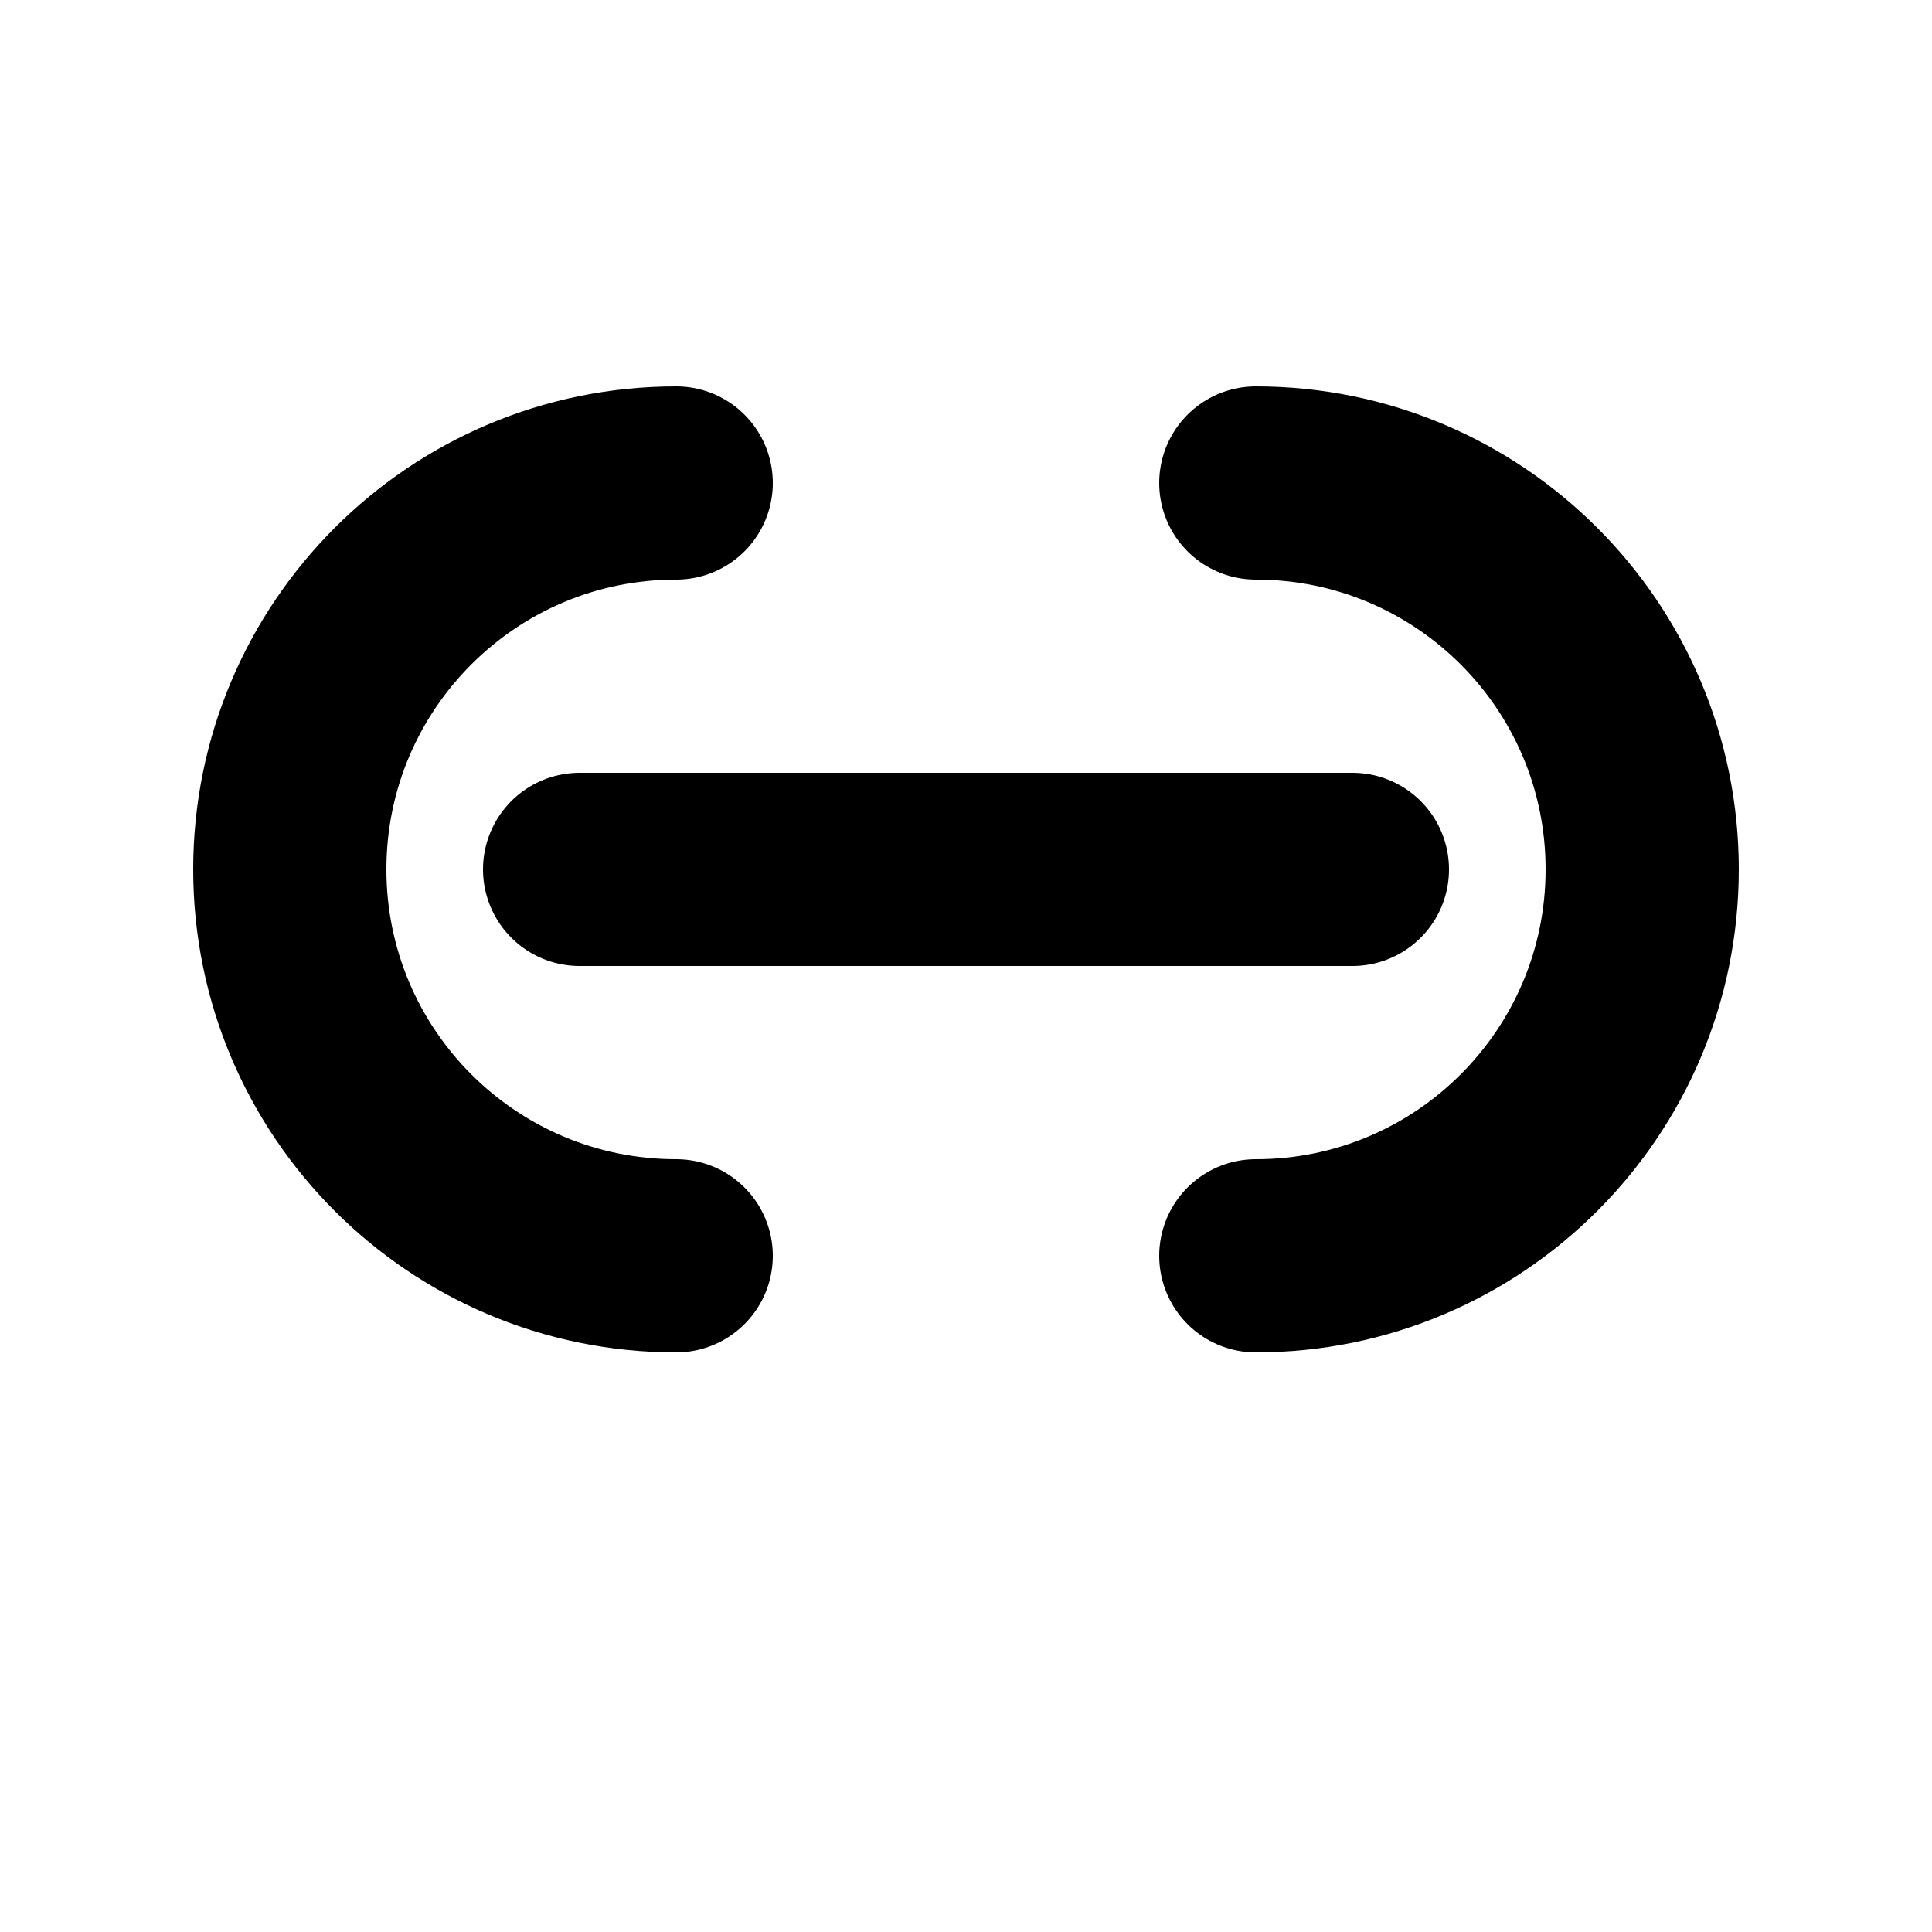
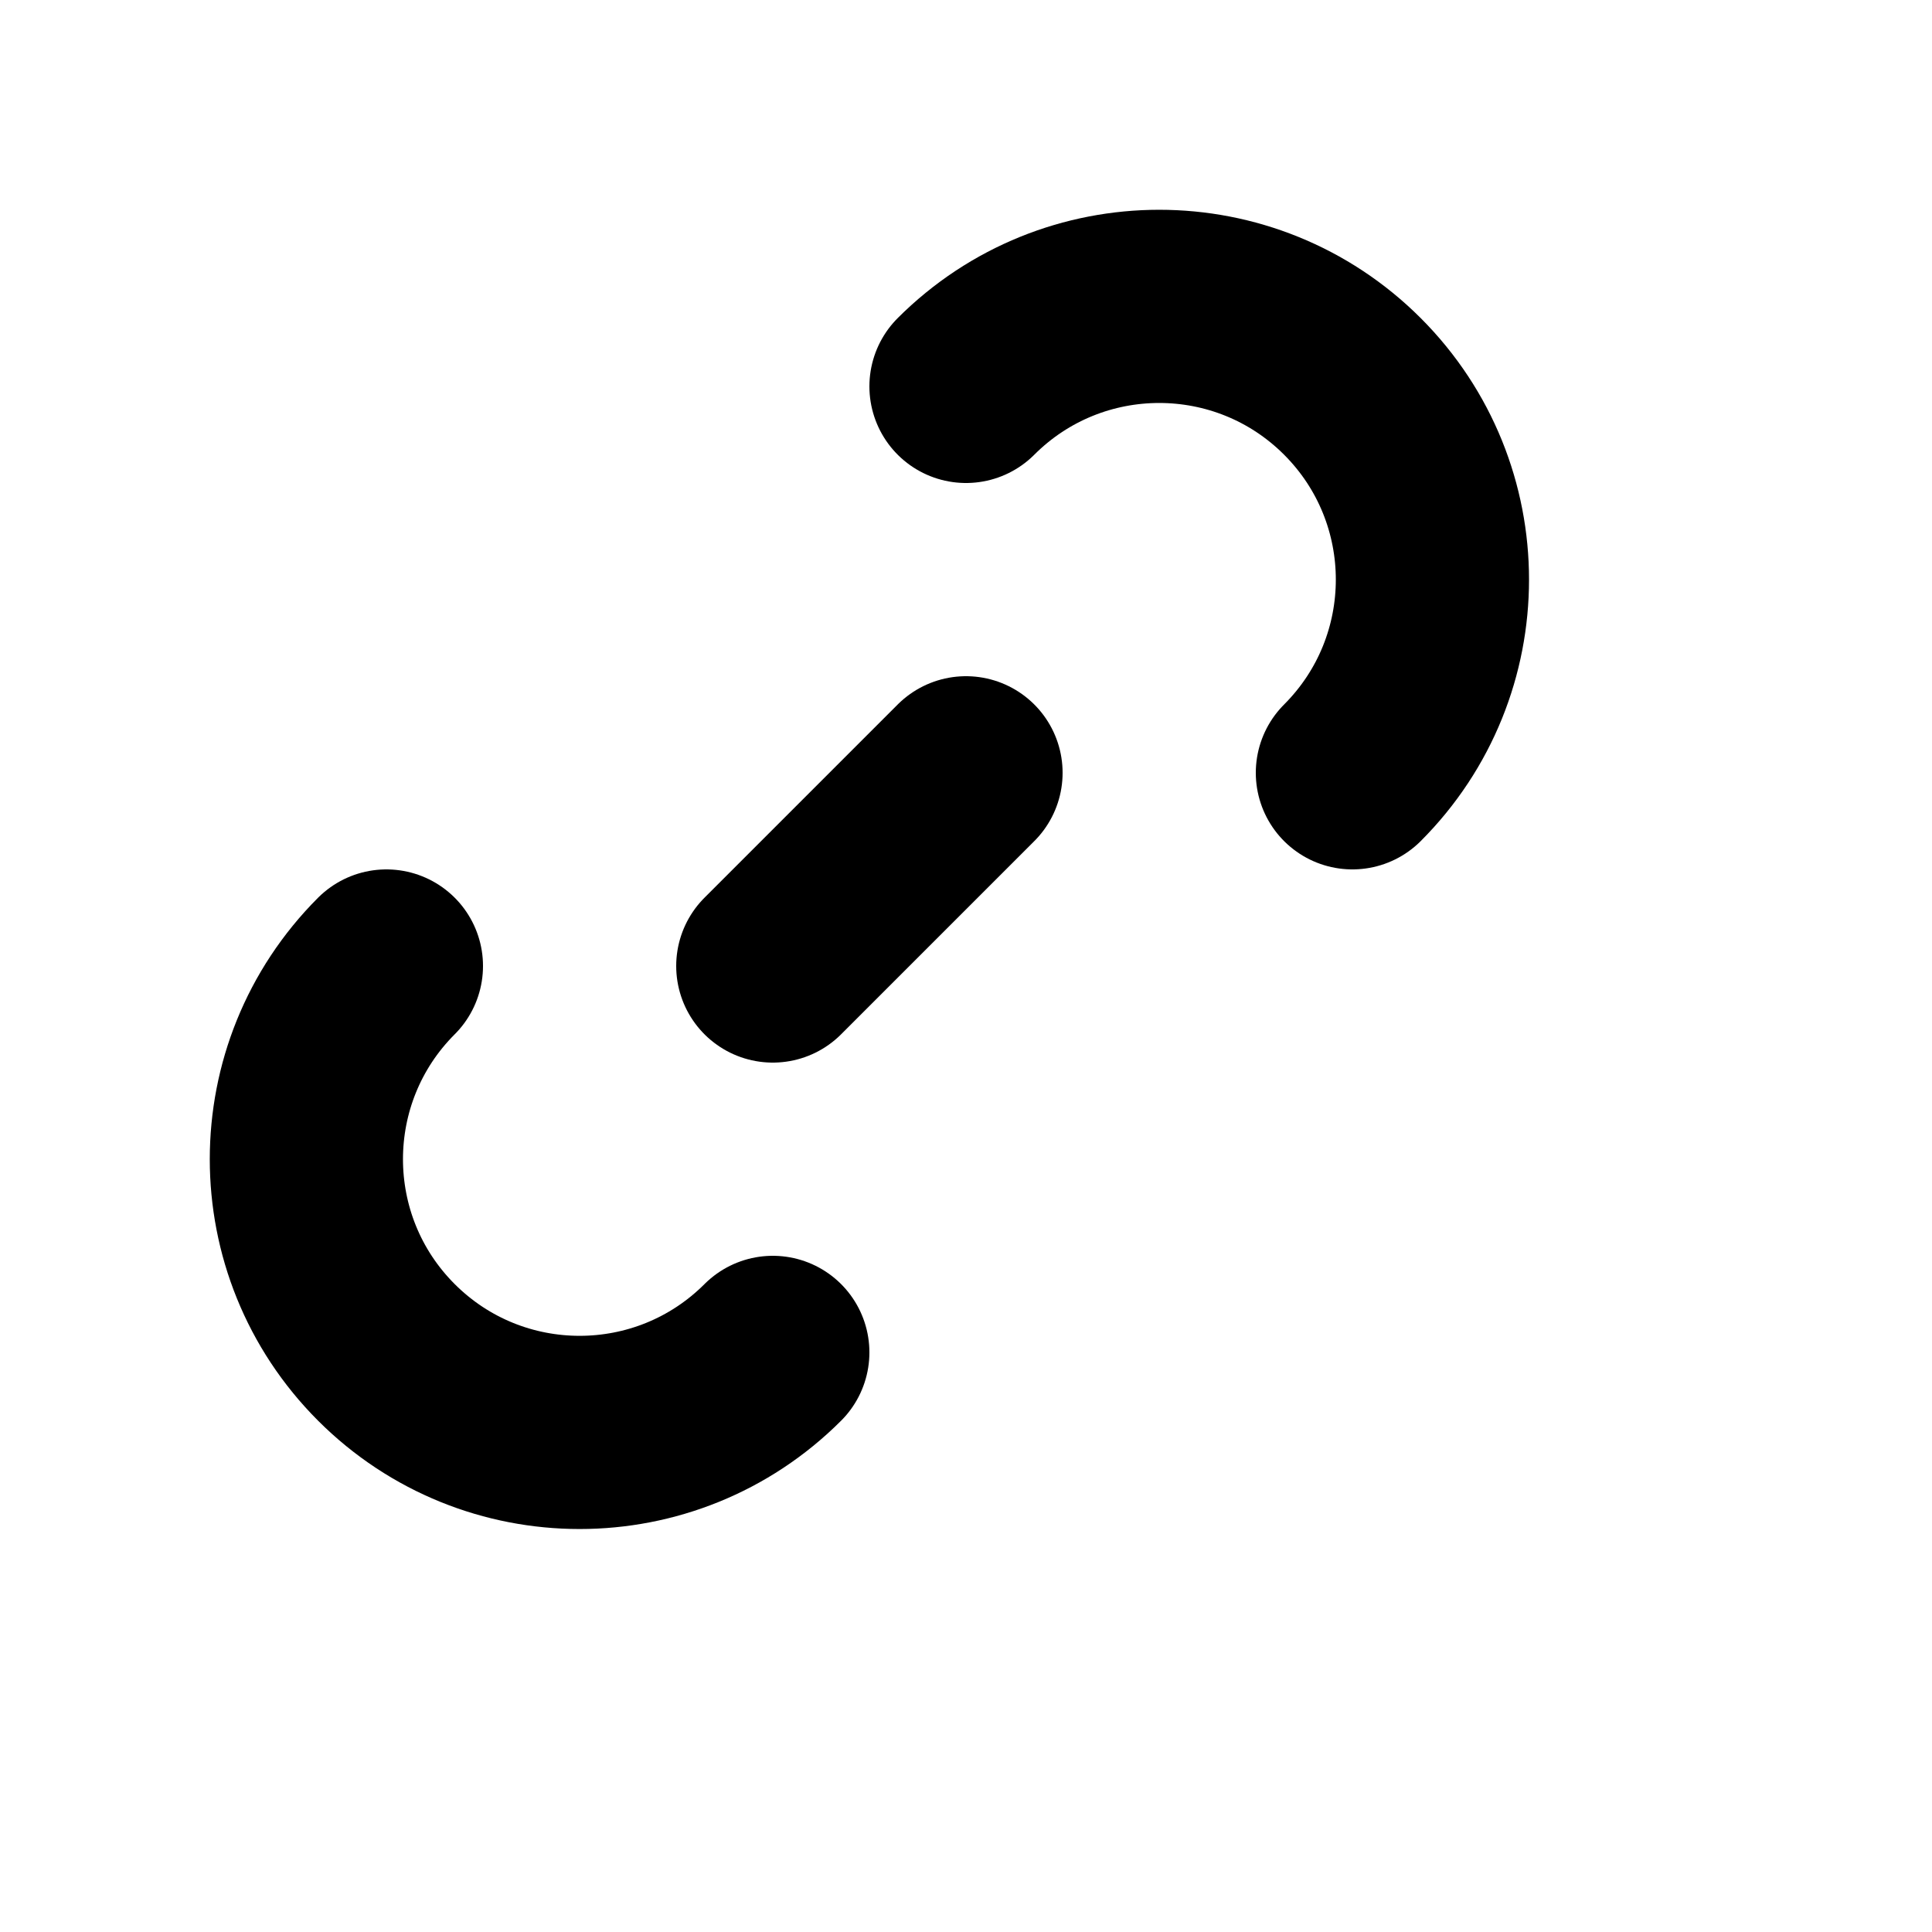
- <svg xmlns="http://www.w3.org/2000/svg" data-set="area-pilot" data-size="10" data-keyline="horizontal" width="10" height="10" viewBox="0 0 10 10" fill="none">
-   <path d="M3.5 2.5A2 2 0 0 0 3.5 6.5" fill="none" stroke="currentColor" stroke-width="1" stroke-linecap="round" stroke-linejoin="round" />
-   <path d="M6.5 2.5A2 2 0 0 1 6.5 6.5" fill="none" stroke="currentColor" stroke-width="1" stroke-linecap="round" stroke-linejoin="round" />
-   <path d="M3 4.5H7" fill="none" stroke="currentColor" stroke-width="1" stroke-linecap="round" stroke-linejoin="round" />
+ <svg xmlns="http://www.w3.org/2000/svg" data-set="area-pilot" data-size="10" data-keyline="square" width="10" height="10" viewBox="0 0 10 10" fill="none">
+   <path d="M2 5A1.414 1.414 0 0 0 4 7" fill="none" stroke="currentColor" stroke-width="1" stroke-linecap="round" stroke-linejoin="round" />
+   <path d="M7 4A1.414 1.414 0 0 0 5 2" fill="none" stroke="currentColor" stroke-width="1" stroke-linecap="round" stroke-linejoin="round" />
+   <path d="M4 5L5 4" fill="none" stroke="currentColor" stroke-width="1" stroke-linecap="round" stroke-linejoin="round" />
</svg>
